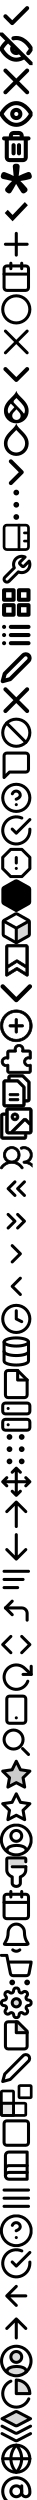
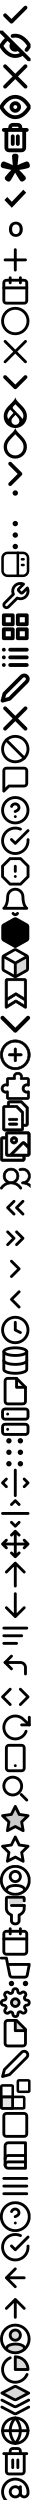
<svg xmlns="http://www.w3.org/2000/svg" xmlns:xlink="http://www.w3.org/1999/xlink">
  <symbol id="checkmark" viewBox="0 0 24 24">
    <path d="M20 6 9 17l-5-5" fill="none" stroke="currentColor" stroke-width="3" stroke-linecap="round" stroke-linejoin="round" />
  </symbol>
  <use xlink:href="#checkmark" width="24" height="24" />
  <view id="checkmark-view" viewBox="0 0 24 24" />
  <symbol id="hide" viewBox="0 0 24 24">
    <path d="M17.94 17.94A10.07 10.07 0 0 1 12 20c-7 0-11-8-11-8a18.45 18.45 0 0 1 5.06-5.94M9.9 4.24A9.12 9.12 0 0 1 12 4c7 0 11 8 11 8a18.5 18.5 0 0 1-2.16 3.19m-6.72-1.07a3 3 0 1 1-4.24-4.24M1 1l22 22" fill="none" stroke="currentColor" stroke-width="3" stroke-linecap="round" stroke-linejoin="round" />
  </symbol>
  <use xlink:href="#hide" y="24" width="24" height="24" />
  <view id="hide-view" viewBox="0 24 24 24" />
  <symbol id="remove" viewBox="0 0 24 24">
    <path d="M20 4 4 20M4 4l16 16" fill="none" stroke="currentColor" stroke-width="3" stroke-linecap="round" stroke-linejoin="round" />
  </symbol>
  <use xlink:href="#remove" y="48" width="24" height="24" />
  <view id="remove-view" viewBox="0 48 24 24" />
  <symbol id="show" viewBox="0 0 24 24">
    <g fill="none" stroke="currentColor" stroke-width="3" stroke-linecap="round" stroke-linejoin="round">
      <path d="M1 12s4-8 11-8 11 8 11 8-4 8-11 8-11-8-11-8z" />
      <circle cx="12" cy="12" r="3" />
    </g>
  </symbol>
  <use xlink:href="#show" y="72" width="24" height="24" />
  <view id="show-view" viewBox="0 72 24 24" />
  <symbol id="trash" viewBox="0 0 24 24">
    <path d="M3 6h18m-2 0v14a2 2 0 0 1-2 2H7a2 2 0 0 1-2-2V6m3 0V4a2 2 0 0 1 2-2h4a2 2 0 0 1 2 2v2m-6 5v6m4-6v6" fill="none" stroke="currentColor" stroke-width="3" stroke-linecap="round" stroke-linejoin="round" />
  </symbol>
  <use xlink:href="#trash" y="96" width="24" height="24" />
  <view id="trash-view" viewBox="0 96 24 24" />
  <symbol id="asterisk" viewBox="0 0 24 24">
    <path fill="currentColor" d="M2.04 11.869a1.973 1.973 0 0 1-1.39-2.53l.388-1.2a1.976 1.976 0 0 1 2.564-1.254c2.867 1.067 5.02 2.008 6.454 2.826-.31-2.963-.521-5.3-.633-7.013C9.35 1.584 10.245.671 11.36.671h1.172c1.129 0 2.036.933 1.96 2.06-.135 1.991-.378 4.307-.734 6.944 1.993-1.004 4.214-1.947 6.668-2.83 1.044-.376 2.182.202 2.524 1.258l.437 1.35c.338 1.045-.23 2.173-1.287 2.477a43.855 43.855 0 0 1-7.143 1.447c1.215 1.057 2.841 2.795 4.88 5.213a1.978 1.978 0 0 1-.38 2.888l-1.005.713c-.89.63-2.124.432-2.736-.472-1.14-1.684-2.421-3.75-3.843-6.2-1.316 2.507-2.515 4.58-3.596 6.212-.6.906-1.828 1.09-2.71.454l-.98-.707a1.986 1.986 0 0 1-.376-2.877c2.115-2.555 3.676-4.296 4.683-5.224-2.375-.459-4.66-.963-6.854-1.508Z" />
  </symbol>
  <use xlink:href="#asterisk" y="120" width="24" height="24" />
  <view id="asterisk-view" viewBox="0 120 24 24" />
  <symbol id="checked" viewBox="0 0 24 24">
    <path fill="currentColor" d="m5.692 10.644 3.58 3.758 9.036-9.489 2.226 2.34L9.272 19.088l-5.806-6.103 2.226-2.34Z" />
  </symbol>
  <use xlink:href="#checked" y="144" width="24" height="24" />
  <view id="checked-view" viewBox="0 144 24 24" />
+   <symbol id="toggle-unchecked" viewBox="0 0 24 24">
+     <path d="M17.898 11.977c0 1.27-.24 2.349-.722 3.239-.477.89-1.129 1.57-1.954 2.04-.822.466-1.747.698-2.773.698-1.034 0-1.962-.234-2.784-.704-.822-.47-1.472-1.15-1.95-2.04C7.24 14.32 7 13.242 7 11.977c0-1.269.239-2.348.716-3.238.477-.89 1.127-1.569 1.949-2.034.822-.47 1.75-.705 2.784-.705 1.026 0 1.95.235 2.773.705.825.465 1.477 1.143 1.954 2.034.481.89.722 1.97.722 3.238Zm-2.495 0c0-.822-.123-1.515-.369-2.08-.242-.564-.585-.992-1.028-1.283-.444-.292-.962-.438-1.557-.438s-1.114.146-1.557.438c-.443.291-.788.72-1.034 1.284-.242.564-.364 1.257-.364 2.08 0 .821.122 1.514.364 2.079.246.564.59.992 1.034 1.284.443.292.962.437 1.557.437s1.114-.145 1.557-.437c.443-.292.786-.72 1.028-1.284.246-.565.37-1.258.37-2.08Z" fill="currentColor" />
+   </symbol>
+   <use xlink:href="#toggle-unchecked" y="168" width="24" height="24" />
+   <view id="toggle-unchecked-view" viewBox="0 168 24 24" />
  <symbol id="add" viewBox="0 0 24 24">
    <path d="M12 4v16m-8-8h16" fill="none" stroke="currentColor" stroke-width="2.25" stroke-linecap="round" stroke-linejoin="round" />
  </symbol>
-   <use xlink:href="#add" y="168" width="24" height="24" />
-   <view id="add-view" viewBox="0 168 24 24" />
+   <use xlink:href="#add" y="192" width="24" height="24" />
+   <view id="add-view" viewBox="0 192 24 24" />
  <symbol id="calendar" viewBox="0 0 24 24">
    <g fill="none" stroke="currentColor" stroke-width="2.25" stroke-linecap="round" stroke-linejoin="round">
      <rect x="3" y="4" width="18" height="18" rx="2" ry="2" />
      <path d="M16 2v4M8 2v4m-5 4h18" />
    </g>
  </symbol>
-   <use xlink:href="#calendar" y="192" width="24" height="24" />
-   <view id="calendar-view" viewBox="0 192 24 24" />
+   <use xlink:href="#calendar" y="216" width="24" height="24" />
+   <view id="calendar-view" viewBox="0 216 24 24" />
  <symbol id="circle" viewBox="0 0 24 24">
    <circle cx="12" cy="12" r="10" fill="none" stroke="currentColor" stroke-width="2.25" stroke-linecap="round" stroke-linejoin="round" />
  </symbol>
-   <use xlink:href="#circle" y="216" width="24" height="24" />
-   <view id="circle-view" viewBox="0 216 24 24" />
+   <use xlink:href="#circle" y="240" width="24" height="24" />
+   <view id="circle-view" viewBox="0 240 24 24" />
  <symbol id="close" viewBox="0 0 24 24">
    <path d="M20 4 4 20M4 4l16 16" fill="none" stroke="currentColor" stroke-width="2.25" stroke-linecap="round" stroke-linejoin="round" />
  </symbol>
-   <use xlink:href="#close" y="240" width="24" height="24" />
-   <view id="close-view" viewBox="0 240 24 24" />
+   <use xlink:href="#close" y="264" width="24" height="24" />
+   <view id="close-view" viewBox="0 264 24 24" />
  <symbol id="drop" viewBox="0 0 24 24">
    <path d="m4 8 8 8 8-8" fill="none" stroke="currentColor" stroke-width="3" stroke-linecap="round" stroke-linejoin="round" />
  </symbol>
-   <use xlink:href="#drop" y="264" width="24" height="24" />
-   <view id="drop-view" viewBox="0 264 24 24" />
+   <use xlink:href="#drop" y="288" width="24" height="24" />
+   <view id="drop-view" viewBox="0 288 24 24" />
  <symbol id="drupal" viewBox="0 0 24 24">
    <path d="M15.792 5.064C14.088 3.408 12.504 1.824 12.024 0c-.48 1.824-2.064 3.408-3.768 5.064-2.496 2.496-5.352 5.352-5.352 9.648-.144 5.016 3.888 9.192 8.904 9.288 5.016.096 9.216-3.888 9.288-8.904v-.384c.048-4.296-2.808-7.152-5.304-9.648ZM7.56 15.528a5.498 5.498 0 0 0-.696 1.128c-.048.048-.096.12-.168.12h-.048c-.216 0-.432-.384-.432-.384-.048-.096-.12-.216-.168-.312L6 15.984c-.552-1.2-.096-2.904-.096-2.904.216-.816.6-1.632 1.08-2.328.312-.432.648-.864.984-1.296l.432.432 2.04 2.064c.096.096.096.216 0 .312L8.328 14.64l-.768.888Zm4.56 5.952c-1.728 0-3.168-1.416-3.12-3.168 0-.768.312-1.512.768-2.064.648-.768 1.464-1.56 2.376-2.592 1.032 1.128 1.728 1.848 2.376 2.736.048.048.096.12.12.216.336.528.552 1.128.552 1.776.072 1.728-1.344 3.096-3.072 3.096Zm5.904-5.016a.497.497 0 0 1-.312.264h-.048a.913.913 0 0 1-.312-.216c-.552-.816-1.176-1.608-1.848-2.28l-.816-.864-2.76-2.856a35.757 35.757 0 0 1-1.632-1.68c0-.048-.048-.048-.048-.048a1.218 1.218 0 0 1-.216-.432v-.096c-.096-.48.096-.96.432-1.296.528-.528 1.08-1.08 1.608-1.632.552.6 1.176 1.2 1.776 1.824 1.2 1.128 2.28 2.376 3.288 3.72.816 1.176 1.248 2.496 1.248 3.936-.096.504-.168 1.104-.36 1.656Z" />
  </symbol>
-   <use xlink:href="#drupal" y="288" width="24" height="24" />
-   <view id="drupal-view" viewBox="0 288 24 24" />
+   <use xlink:href="#drupal" y="312" width="24" height="24" />
+   <view id="drupal-view" viewBox="0 312 24 24" />
  <symbol id="gin" viewBox="0 0 24 24">
    <path d="M12 4.92c.6.696 1.272 1.344 1.92 1.992 2.4 2.4 4.56 4.56 4.56 7.776v.408c-.096 3.528-3 6.384-6.528 6.384h-.12c-1.728-.048-3.384-.744-4.56-1.992-1.176-1.296-1.824-2.952-1.776-4.728v-.048c0-3.216 2.256-5.4 4.56-7.776A49.835 49.835 0 0 0 12 4.92ZM12 0c-.48 1.824-2.088 3.432-3.792 5.04-2.472 2.52-5.328 5.4-5.328 9.648-.12 5.04 3.912 9.216 8.904 9.312H12c4.92 0 9-3.96 9.12-8.904v-.384c0-4.296-2.88-7.128-5.352-9.648C14.088 3.432 12.48 1.824 12 0Z" />
  </symbol>
-   <use xlink:href="#gin" y="312" width="24" height="24" />
-   <view id="gin-view" viewBox="0 312 24 24" />
+   <use xlink:href="#gin" y="336" width="24" height="24" />
+   <view id="gin-view" viewBox="0 336 24 24" />
  <symbol id="handle" viewBox="0 0 24 24">
    <path d="m8 20 8-8-8-8" fill="none" stroke="currentColor" stroke-width="3" stroke-linecap="round" stroke-linejoin="round" />
  </symbol>
-   <use xlink:href="#handle" y="336" width="24" height="24" />
-   <view id="handle-view" viewBox="0 336 24 24" />
+   <use xlink:href="#handle" y="360" width="24" height="24" />
+   <view id="handle-view" viewBox="0 360 24 24" />
+   <symbol id="loader" viewBox="0 0 24 24">
+     <path d="M12 4a1 1 0 1 0 0-2 1 1 0 0 0 0 2Z" fill="none" stroke="currentColor" stroke-width="2.25" stroke-linecap="round" stroke-linejoin="round" />
+   </symbol>
+   <use xlink:href="#loader" y="384" width="24" height="24" />
+   <view id="loader-view" viewBox="0 384 24 24" />
  <symbol id="more" viewBox="0 0 24 24">
    <path d="M12 13a1 1 0 1 0 0-2 1 1 0 0 0 0 2Zm0-9a1 1 0 1 0 0-2 1 1 0 0 0 0 2Zm0 18a1 1 0 1 0 0-2 1 1 0 0 0 0 2Z" fill="none" stroke="currentColor" stroke-width="2.25" stroke-linecap="round" stroke-linejoin="round" />
  </symbol>
-   <use xlink:href="#more" y="360" width="24" height="24" />
-   <view id="more-view" viewBox="0 360 24 24" />
+   <use xlink:href="#more" y="408" width="24" height="24" />
+   <view id="more-view" viewBox="0 408 24 24" />
  <symbol id="sidebar" viewBox="0 0 24 24">
    <g fill="none" stroke="currentColor" stroke-width="2" stroke-linecap="round" stroke-linejoin="round">
-       <rect x="3" y="3" width="18" height="18" rx="2" ry="2" />
-       <path d="M14 3v18m4-12.25h2m-2 6h2" />
-     </g>
-   </symbol>
-   <use xlink:href="#sidebar" y="384" width="24" height="24" />
-   <view id="sidebar-view" viewBox="0 384 24 24" />
+       <rect x="2" y="2" width="20" height="18" rx="4" ry="4" />
+       <path d="M14 2v18m3.25-13h1.25m-1.25 4.5h1.25" />
+     </g>
+   </symbol>
+   <use xlink:href="#sidebar" y="432" width="24" height="24" />
+   <view id="sidebar-view" viewBox="0 432 24 24" />
  <symbol id="tool" viewBox="0 0 24 24">
    <path d="M14.7 6.3a1 1 0 0 0 0 1.4l1.6 1.6a1 1 0 0 0 1.4 0l3.77-3.77a6 6 0 0 1-7.94 7.94l-6.91 6.91a2.12 2.12 0 0 1-3-3l6.91-6.91a6 6 0 0 1 7.94-7.94l-3.76 3.76z" fill="none" stroke="currentColor" stroke-width="2.25" stroke-linecap="round" stroke-linejoin="round" />
  </symbol>
-   <use xlink:href="#tool" y="408" width="24" height="24" />
-   <view id="tool-view" viewBox="0 408 24 24" />
+   <use xlink:href="#tool" y="456" width="24" height="24" />
+   <view id="tool-view" viewBox="0 456 24 24" />
  <symbol id="grid" viewBox="0 0 24 24">
    <path d="M3 3h7v7H3zm11 0h7v7h-7zm0 11h7v7h-7zM3 14h7v7H3z" fill="none" stroke="currentColor" stroke-width="3" stroke-linecap="round" stroke-linejoin="round" />
  </symbol>
-   <use xlink:href="#grid" y="432" width="24" height="24" />
-   <view id="grid-view" viewBox="0 432 24 24" />
+   <use xlink:href="#grid" y="480" width="24" height="24" />
+   <view id="grid-view" viewBox="0 480 24 24" />
  <symbol id="list" viewBox="0 0 24 24">
    <path d="M8 6h13M8 12h13M8 18h13M3 6h.01M3 12h.01M3 18h.01" fill="none" stroke="currentColor" stroke-width="3" stroke-linecap="round" stroke-linejoin="round" />
  </symbol>
-   <use xlink:href="#list" y="456" width="24" height="24" />
-   <view id="list-view" viewBox="0 456 24 24" />
+   <use xlink:href="#list" y="504" width="24" height="24" />
+   <view id="list-view" viewBox="0 504 24 24" />
  <symbol id="media-edit" viewBox="0 0 24 24">
    <path d="M17 3a2.828 2.828 0 1 1 4 4L7.5 20.5 2 22l1.5-5.5L17 3z" fill="none" stroke="currentColor" stroke-width="3" stroke-linecap="round" stroke-linejoin="round" />
  </symbol>
-   <use xlink:href="#media-edit" y="480" width="24" height="24" />
-   <view id="media-edit-view" viewBox="0 480 24 24" />
+   <use xlink:href="#media-edit" y="528" width="24" height="24" />
+   <view id="media-edit-view" viewBox="0 528 24 24" />
  <symbol id="media-remove" viewBox="0 0 24 24">
    <path d="M20 4 4 20M4 4l16 16" fill="none" stroke="currentColor" stroke-width="3" stroke-linecap="round" stroke-linejoin="round" />
  </symbol>
-   <use xlink:href="#media-remove" y="504" width="24" height="24" />
-   <view id="media-remove-view" viewBox="0 504 24 24" />
+   <use xlink:href="#media-remove" y="552" width="24" height="24" />
+   <view id="media-remove-view" viewBox="0 552 24 24" />
  <symbol id="error" viewBox="0 0 24 24">
    <g fill="none" stroke="currentColor" stroke-width="2.25" stroke-linecap="round" stroke-linejoin="round">
      <circle cx="12" cy="12" r="10" />
      <path d="m4.93 4.93 14.14 14.14" />
    </g>
  </symbol>
-   <use xlink:href="#error" y="528" width="24" height="24" />
-   <view id="error-view" viewBox="0 528 24 24" />
+   <use xlink:href="#error" y="576" width="24" height="24" />
+   <view id="error-view" viewBox="0 576 24 24" />
  <symbol id="info" viewBox="0 0 24 24">
    <path d="M21 15a2 2 0 0 1-2 2H7l-4 4V5a2 2 0 0 1 2-2h14a2 2 0 0 1 2 2z" fill="none" stroke="currentColor" stroke-width="2.25" stroke-linecap="round" stroke-linejoin="round" />
  </symbol>
-   <use xlink:href="#info" y="552" width="24" height="24" />
-   <view id="info-view" viewBox="0 552 24 24" />
+   <use xlink:href="#info" y="600" width="24" height="24" />
+   <view id="info-view" viewBox="0 600 24 24" />
  <symbol id="question" viewBox="0 0 24 24">
    <g fill="none" stroke="currentColor" stroke-width="2.25" stroke-linecap="round" stroke-linejoin="round">
      <circle cx="12" cy="12" r="10" />
      <path d="M9.09 9a3 3 0 0 1 5.83 1c0 2-3 3-3 3m.08 4h.01" />
    </g>
  </symbol>
-   <use xlink:href="#question" y="576" width="24" height="24" />
-   <view id="question-view" viewBox="0 576 24 24" />
+   <use xlink:href="#question" y="624" width="24" height="24" />
+   <view id="question-view" viewBox="0 624 24 24" />
  <symbol id="status" viewBox="0 0 24 24">
    <g fill="none" stroke="currentColor" stroke-width="2.25" stroke-linecap="round" stroke-linejoin="round">
      <path d="M22 11.08V12a10 10 0 1 1-5.93-9.14" />
      <path d="M22 4 12 14.01l-3-3" />
    </g>
  </symbol>
-   <use xlink:href="#status" y="600" width="24" height="24" />
-   <view id="status-view" viewBox="0 600 24 24" />
+   <use xlink:href="#status" y="648" width="24" height="24" />
+   <view id="status-view" viewBox="0 648 24 24" />
  <symbol id="warning" viewBox="0 0 24 24">
    <path d="M7.86 2h8.28L22 7.86v8.28L16.14 22H7.86L2 16.14V7.86L7.86 2zM12 8v4m0 4h.01" fill="none" stroke="currentColor" stroke-width="2.25" stroke-linecap="round" stroke-linejoin="round" />
  </symbol>
-   <use xlink:href="#warning" y="624" width="24" height="24" />
-   <view id="warning-view" viewBox="0 624 24 24" />
+   <use xlink:href="#warning" y="672" width="24" height="24" />
+   <view id="warning-view" viewBox="0 672 24 24" />
+   <symbol id="announcement" viewBox="0 0 24 24">
+     <path d="M18 8A6 6 0 0 0 6 8c0 7-3 9-3 9h18s-3-2-3-9m-4.27 13a2 2 0 0 1-3.46 0" fill="none" stroke="currentColor" stroke-width="2.25" stroke-linecap="round" stroke-linejoin="round" />
+   </symbol>
+   <use xlink:href="#announcement" y="696" width="24" height="24" />
+   <view id="announcement-view" viewBox="0 696 24 24" />
  <symbol id="block" viewBox="0 0 24 24">
    <g stroke="currentColor" stroke-width="2.25" stroke-linecap="round" stroke-linejoin="round">
      <path d="M12.667 1.3h0l.005.003 8.55 4.798.003.001c.2.114.364.277.477.469.114.193.173.41.173.63V16.8c0 .22-.06.436-.173.63a1.298 1.298 0 0 1-.477.468h-.002l-8.551 4.8-.005.002a1.353 1.353 0 0 1-1.334 0l-.005-.003-8.55-4.798-.003-.001a1.298 1.298 0 0 1-.477-.469 1.243 1.243 0 0 1-.173-.629V7.2c0-.22.06-.437.173-.63a1.298 1.298 0 0 1 .48-.469l8.55-4.798h0l.005-.003a1.354 1.354 0 0 1 1.334 0Z" />
      <path d="m3 7 9 5 9-5m-9 16V12" />
    </g>
  </symbol>
-   <use xlink:href="#block" y="648" width="24" height="24" />
-   <view id="block-view" viewBox="0 648 24 24" />
+   <use xlink:href="#block" y="720" width="24" height="24" />
+   <view id="block-view" viewBox="0 720 24 24" />
  <symbol id="blocks" viewBox="0 0 24 24">
    <g fill="none" stroke="currentColor" stroke-width="2.25" stroke-linecap="round" stroke-linejoin="round">
      <path d="M12.643 1.544h0l.004.002 8.373 4.699h.002c.193.11.35.266.459.45.109.186.165.394.166.605v9.4c0 .21-.057.42-.166.604a1.248 1.248 0 0 1-.46.452l-8.374 4.698-.004.002a1.301 1.301 0 0 1-1.284 0l-.004-.002-8.373-4.698-.002-.002a1.248 1.248 0 0 1-.46-.45 1.193 1.193 0 0 1-.165-.604V7.3c0-.211.057-.42.166-.604.109-.185.266-.34.459-.45l.002-.001 8.373-4.699h0l.004-.002a1.303 1.303 0 0 1 1.284 0Z" />
      <path d="M3.188 7.104 12.001 12l8.812-4.896M12 22.77V12" />
    </g>
    <path d="m12 12 9.5-5v10.5L12 23V12Z" fill="currentColor" fill-opacity=".15" />
  </symbol>
-   <use xlink:href="#blocks" y="672" width="24" height="24" />
-   <view id="blocks-view" viewBox="0 672 24 24" />
+   <use xlink:href="#blocks" y="744" width="24" height="24" />
+   <view id="blocks-view" viewBox="0 744 24 24" />
  <symbol id="bookmarks" viewBox="0 0 24 24">
    <path d="M19.04 0H5.88A1.88 1.88 0 0 0 4 1.88v20.68a.94.94 0 0 0 1.438.797l7.022-4.389 7.023 4.389a.939.939 0 0 0 1.437-.797V1.88A1.88 1.88 0 0 0 19.04 0Zm0 1.88v13.345l-6.083-3.801a.94.94 0 0 0-.996 0l-6.081 3.8V1.88h13.16Zm-6.083 15.184a.94.94 0 0 0-.996 0l-6.081 3.8v-3.423l6.58-4.113 6.58 4.113v3.424l-6.083-3.801Z" fill="currentColor" stroke="currentColor" stroke-width=".5" stroke-linecap="round" stroke-linejoin="round" />
  </symbol>
-   <use xlink:href="#bookmarks" y="696" width="24" height="24" />
-   <view id="bookmarks-view" viewBox="0 696 24 24" />
+   <use xlink:href="#bookmarks" y="768" width="24" height="24" />
+   <view id="bookmarks-view" viewBox="0 768 24 24" />
  <symbol id="chevron-down" viewBox="0 0 24 24">
    <path d="m2 7 10 10L22 7" fill="none" stroke="currentColor" stroke-width="3.25" stroke-linecap="round" stroke-linejoin="round" />
  </symbol>
-   <use xlink:href="#chevron-down" y="720" width="24" height="24" />
-   <view id="chevron-down-view" viewBox="0 720 24 24" />
+   <use xlink:href="#chevron-down" y="792" width="24" height="24" />
+   <view id="chevron-down-view" viewBox="0 792 24 24" />
  <symbol id="create" viewBox="0 0 24 24">
    <path d="M12 .25A11.75 11.75 0 1 0 23.75 12 11.762 11.762 0 0 0 12 .25Zm0 21.692A9.943 9.943 0 1 1 21.942 12 9.954 9.954 0 0 1 12 21.942ZM17.423 12a.903.903 0 0 1-.904.904h-3.615v3.615a.904.904 0 1 1-1.808 0v-3.615H7.481a.904.904 0 1 1 0-1.808h3.615V7.481a.904.904 0 1 1 1.808 0v3.615h3.615a.903.903 0 0 1 .904.904Z" fill="currentColor" stroke="currentColor" stroke-width=".5" stroke-linecap="round" stroke-linejoin="round" />
  </symbol>
-   <use xlink:href="#create" y="744" width="24" height="24" />
-   <view id="create-view" viewBox="0 744 24 24" />
+   <use xlink:href="#create" y="816" width="24" height="24" />
+   <view id="create-view" viewBox="0 816 24 24" />
  <symbol id="extend-new" viewBox="0 0 24 24">
    <path d="M22.715 16.35a.825.825 0 0 0-.793-.048 2.063 2.063 0 1 1 0-3.729.825.825 0 0 0 1.178-.746V7.425a1.65 1.65 0 0 0-1.65-1.65h-3.736a3.725 3.725 0 0 0-1.148-3.119 3.713 3.713 0 0 0-6.23 3.119H6.6a1.65 1.65 0 0 0-1.65 1.65v3.322a3.726 3.726 0 0 0-3.91 2.437 3.72 3.72 0 0 0 3.91 4.947v3.319A1.65 1.65 0 0 0 6.6 23.1h14.85a1.65 1.65 0 0 0 1.65-1.65v-4.402a.824.824 0 0 0-.385-.699Zm-1.265 5.1H6.6v-4.402a.825.825 0 0 0-1.18-.746 2.061 2.061 0 1 1 0-3.729.825.825 0 0 0 1.18-.746V7.425h4.815a.825.825 0 0 0 .746-1.18 2.063 2.063 0 1 1 3.729 0 .825.825 0 0 0 .745 1.18h4.815v3.324a3.713 3.713 0 1 0 0 7.379v3.322Z" fill="currentColor" stroke="currentColor" stroke-width=".55" stroke-linecap="round" stroke-linejoin="round" />
  </symbol>
-   <use xlink:href="#extend-new" y="768" width="24" height="24" />
-   <view id="extend-new-view" viewBox="0 768 24 24" />
+   <use xlink:href="#extend-new" y="840" width="24" height="24" />
+   <view id="extend-new-view" viewBox="0 840 24 24" />
  <symbol id="files" viewBox="0 0 24 24">
    <path d="M22.005 4.841 17.397.233a.92.92 0 0 0-.651-.27H7.53a1.843 1.843 0 0 0-1.844 1.844V3.65H3.843A1.843 1.843 0 0 0 2 5.493v16.589a1.844 1.844 0 0 0 1.843 1.843h12.902a1.843 1.843 0 0 0 1.844-1.843v-1.843h1.843a1.843 1.843 0 0 0 1.843-1.844V5.493a.922.922 0 0 0-.27-.652Zm-5.26 17.24H3.844V5.494h8.835l4.067 4.068v12.521Zm3.687-3.686h-1.843V9.18a.92.92 0 0 0-.27-.652L13.711 3.92a.922.922 0 0 0-.652-.27H7.53V1.807h8.835l4.068 4.067v12.521ZM13.98 14.71a.921.921 0 0 1-.922.922H7.53a.921.921 0 1 1 0-1.844h5.53a.921.921 0 0 1 .922.922Zm0 3.686a.921.921 0 0 1-.922.922H7.53a.921.921 0 1 1 0-1.843h5.53a.921.921 0 0 1 .922.921Z" fill="currentColor" stroke="currentColor" stroke-width=".5" stroke-linecap="round" stroke-linejoin="round" />
  </symbol>
-   <use xlink:href="#files" y="792" width="24" height="24" />
-   <view id="files-view" viewBox="0 792 24 24" />
+   <use xlink:href="#files" y="864" width="24" height="24" />
+   <view id="files-view" viewBox="0 864 24 24" />
  <symbol id="media" viewBox="0 0 24 24">
    <path d="M21.792.25H6.125a1.958 1.958 0 0 0-1.958 1.958v1.959H2.208A1.958 1.958 0 0 0 .25 6.125v15.667a1.959 1.959 0 0 0 1.958 1.958h15.667a1.959 1.959 0 0 0 1.958-1.958v-1.959h1.959a1.958 1.958 0 0 0 1.958-1.958V2.208A1.959 1.959 0 0 0 21.792.25ZM6.125 2.208h15.667V10.7l-2.044-2.044a1.959 1.959 0 0 0-2.769 0l-9.218 9.219H6.125V2.208Zm11.75 19.584H2.208V6.125h1.959v11.75a1.959 1.959 0 0 0 1.958 1.958h11.75v1.959Zm3.917-3.917h-11.26l7.833-7.833 3.427 3.427v4.406ZM11.02 10.042a2.938 2.938 0 1 0 0-5.876 2.938 2.938 0 0 0 0 5.876Zm0-3.917a.98.98 0 1 1 0 1.96.98.98 0 0 1 0-1.96Z" fill="currentColor" stroke="currentColor" stroke-width=".5" stroke-linecap="round" stroke-linejoin="round" />
  </symbol>
-   <use xlink:href="#media" y="816" width="24" height="24" />
-   <view id="media-view" viewBox="0 816 24 24" />
+   <use xlink:href="#media" y="888" width="24" height="24" />
+   <view id="media-view" viewBox="0 888 24 24" />
  <symbol id="people-new" viewBox="0 0 24 24">
    <path d="M12.091 16.286a6.188 6.188 0 1 0-6.857 0 9.881 9.881 0 0 0-4.871 3.888.825.825 0 1 0 1.382.902 8.25 8.25 0 0 1 13.833 0 .825.825 0 0 0 1.382-.902 9.881 9.881 0 0 0-4.87-3.888Zm-7.966-5.148a4.538 4.538 0 1 1 9.075 0 4.538 4.538 0 0 1-9.075 0Zm21.67 10.178a.825.825 0 0 1-1.14-.24 8.232 8.232 0 0 0-6.917-3.751.825.825 0 0 1 0-1.65 4.538 4.538 0 1 0-1.686-8.753.825.825 0 1 1-.612-1.53 6.188 6.188 0 0 1 5.726 10.894 9.881 9.881 0 0 1 4.87 3.888.825.825 0 0 1-.24 1.142Z" fill="currentColor" stroke="currentColor" stroke-width=".55" stroke-linecap="round" stroke-linejoin="round" />
  </symbol>
-   <use xlink:href="#people-new" y="840" width="24" height="24" />
-   <view id="people-new-view" viewBox="0 840 24 24" />
+   <use xlink:href="#people-new" y="912" width="24" height="24" />
+   <view id="people-new-view" viewBox="0 912 24 24" />
  <symbol id="first" viewBox="0 0 24 24">
    <path d="m11 17-5-5 5-5m7 10-5-5 5-5" fill="none" stroke="currentColor" stroke-width="2.25" stroke-linecap="round" stroke-linejoin="round" />
  </symbol>
-   <use xlink:href="#first" y="864" width="24" height="24" />
-   <view id="first-view" viewBox="0 864 24 24" />
+   <use xlink:href="#first" y="936" width="24" height="24" />
+   <view id="first-view" viewBox="0 936 24 24" />
  <symbol id="last" viewBox="0 0 24 24">
    <path d="m13 17 5-5-5-5M6 17l5-5-5-5" fill="none" stroke="currentColor" stroke-width="2.25" stroke-linecap="round" stroke-linejoin="round" />
  </symbol>
-   <use xlink:href="#last" y="888" width="24" height="24" />
-   <view id="last-view" viewBox="0 888 24 24" />
+   <use xlink:href="#last" y="960" width="24" height="24" />
+   <view id="last-view" viewBox="0 960 24 24" />
  <symbol id="next" viewBox="0 0 24 24">
    <path d="m9 18 6-6-6-6" fill="none" stroke="currentColor" stroke-width="2.25" stroke-linecap="round" stroke-linejoin="round" />
  </symbol>
-   <use xlink:href="#next" y="912" width="24" height="24" />
-   <view id="next-view" viewBox="0 912 24 24" />
+   <use xlink:href="#next" y="984" width="24" height="24" />
+   <view id="next-view" viewBox="0 984 24 24" />
  <symbol id="prev" viewBox="0 0 24 24">
    <path d="m15 18-6-6 6-6" fill="none" stroke="currentColor" stroke-width="2.25" stroke-linecap="round" stroke-linejoin="round" />
  </symbol>
-   <use xlink:href="#prev" y="936" width="24" height="24" />
-   <view id="prev-view" viewBox="0 936 24 24" />
+   <use xlink:href="#prev" y="1008" width="24" height="24" />
+   <view id="prev-view" viewBox="0 1008 24 24" />
  <symbol id="clock" viewBox="0 0 24 24">
    <g fill="none" stroke="currentColor" stroke-width="2.25" stroke-linecap="round" stroke-linejoin="round">
      <circle cx="12" cy="12" r="10" />
      <path d="M12 6v6l4 2" />
    </g>
  </symbol>
-   <use xlink:href="#clock" y="960" width="24" height="24" />
-   <view id="clock-view" viewBox="0 960 24 24" />
+   <use xlink:href="#clock" y="1032" width="24" height="24" />
+   <view id="clock-view" viewBox="0 1032 24 24" />
  <symbol id="database" viewBox="0 0 24 24">
    <g fill="none" stroke="currentColor" stroke-width="2.25" stroke-linecap="round" stroke-linejoin="round">
      <ellipse cx="12" cy="5" rx="9" ry="3" />
      <path d="M21 12c0 1.66-4 3-9 3s-9-1.34-9-3" />
      <path d="M3 5v14c0 1.66 4 3 9 3s9-1.34 9-3V5" />
    </g>
  </symbol>
-   <use xlink:href="#database" y="984" width="24" height="24" />
-   <view id="database-view" viewBox="0 984 24 24" />
+   <use xlink:href="#database" y="1056" width="24" height="24" />
+   <view id="database-view" viewBox="0 1056 24 24" />
  <symbol id="php" viewBox="0 0 24 24">
    <g fill="none" stroke="currentColor" stroke-width="2.25" stroke-linecap="round" stroke-linejoin="round">
      <path d="M13 2H6a2 2 0 0 0-2 2v16a2 2 0 0 0 2 2h12a2 2 0 0 0 2-2V9z" />
      <path d="M13 2v7h7" />
    </g>
  </symbol>
-   <use xlink:href="#php" y="1008" width="24" height="24" />
-   <view id="php-view" viewBox="0 1008 24 24" />
+   <use xlink:href="#php" y="1080" width="24" height="24" />
+   <view id="php-view" viewBox="0 1080 24 24" />
  <symbol id="server" viewBox="0 0 24 24">
    <g fill="none" stroke="currentColor" stroke-width="2.25" stroke-linecap="round" stroke-linejoin="round">
      <rect x="2" y="2" width="20" height="8" rx="2" ry="2" />
      <rect x="2" y="14" width="20" height="8" rx="2" ry="2" />
      <path d="M6 6h.01M6 18h.01" />
    </g>
  </symbol>
-   <use xlink:href="#server" y="1032" width="24" height="24" />
-   <view id="server-view" viewBox="0 1032 24 24" />
+   <use xlink:href="#server" y="1104" width="24" height="24" />
+   <view id="server-view" viewBox="0 1104 24 24" />
  <symbol id="drag-dots" viewBox="0 0 24 24">
    <path d="M7 13a1 1 0 1 0 0-2 1 1 0 0 0 0 2Zm0-9a1 1 0 1 0 0-2 1 1 0 0 0 0 2Zm0 18a1 1 0 1 0 0-2 1 1 0 0 0 0 2Zm9-9a1 1 0 1 0 0-2 1 1 0 0 0 0 2Zm0-9a1 1 0 1 0 0-2 1 1 0 0 0 0 2Zm0 18a1 1 0 1 0 0-2 1 1 0 0 0 0 2Z" fill="none" stroke="currentColor" stroke-width="2.25" stroke-linecap="round" stroke-linejoin="round" />
  </symbol>
-   <use xlink:href="#drag-dots" y="1056" width="24" height="24" />
-   <view id="drag-dots-view" viewBox="0 1056 24 24" />
+   <use xlink:href="#drag-dots" y="1128" width="24" height="24" />
+   <view id="drag-dots-view" viewBox="0 1128 24 24" />
+   <symbol id="drag-x" viewBox="0 0 24 24">
+     <path d="m5 9-3 3 3 3m14-6 3 3-3 3M12 2v20" fill="none" stroke="currentColor" stroke-width="2.25" stroke-linecap="round" stroke-linejoin="round" />
+   </symbol>
+   <use xlink:href="#drag-x" y="1152" width="24" height="24" />
+   <view id="drag-x-view" viewBox="0 1152 24 24" />
+   <symbol id="drag-y" viewBox="0 0 24 24">
+     <path d="m9 5 3-3 3 3m0 14-3 3-3-3m-7-7h20" fill="none" stroke="currentColor" stroke-width="2.25" stroke-linecap="round" stroke-linejoin="round" />
+   </symbol>
+   <use xlink:href="#drag-y" y="1176" width="24" height="24" />
+   <view id="drag-y-view" viewBox="0 1176 24 24" />
  <symbol id="drag" viewBox="0 0 24 24">
    <path d="m5 9-3 3 3 3M9 5l3-3 3 3m0 14-3 3-3-3M19 9l3 3-3 3M2 12h20M12 2v20" fill="none" stroke="currentColor" stroke-width="2.25" stroke-linecap="round" stroke-linejoin="round" />
  </symbol>
-   <use xlink:href="#drag" y="1080" width="24" height="24" />
-   <view id="drag-view" viewBox="0 1080 24 24" />
+   <use xlink:href="#drag" y="1200" width="24" height="24" />
+   <view id="drag-view" viewBox="0 1200 24 24" />
  <symbol id="sort-asc" viewBox="0 0 24 24">
    <path d="M12 21V3m-7 7 7-7 7 7" fill="none" stroke="currentColor" stroke-width="2.25" stroke-linecap="round" stroke-linejoin="round" />
  </symbol>
-   <use xlink:href="#sort-asc" y="1104" width="24" height="24" />
-   <view id="sort-asc-view" viewBox="0 1104 24 24" />
+   <use xlink:href="#sort-asc" y="1224" width="24" height="24" />
+   <view id="sort-asc-view" viewBox="0 1224 24 24" />
  <symbol id="sort-desc" viewBox="0 0 24 24">
    <path d="M12 3v18m7-7-7 7-7-7" fill="none" stroke="currentColor" stroke-width="2.25" stroke-linecap="round" stroke-linejoin="round" />
  </symbol>
-   <use xlink:href="#sort-desc" y="1128" width="24" height="24" />
-   <view id="sort-desc-view" viewBox="0 1128 24 24" />
+   <use xlink:href="#sort-desc" y="1248" width="24" height="24" />
+   <view id="sort-desc-view" viewBox="0 1248 24 24" />
  <symbol id="sort" viewBox="0 0 24 24">
    <path d="M3 12h14M3 6h18M3 18h10" fill="none" stroke="currentColor" stroke-width="2.25" stroke-linecap="round" stroke-linejoin="round" />
  </symbol>
-   <use xlink:href="#sort" y="1152" width="24" height="24" />
-   <view id="sort-view" viewBox="0 1152 24 24" />
+   <use xlink:href="#sort" y="1272" width="24" height="24" />
+   <view id="sort-view" viewBox="0 1272 24 24" />
  <symbol id="backtosite" viewBox="0 0 24 24">
    <g fill="none" stroke="currentColor" stroke-width="2.25" stroke-linecap="round" stroke-linejoin="round">
      <path d="M9 14 4 9l5-5" />
      <path d="M20 18v-5a4 4 0 0 0-4-4H4" />
    </g>
  </symbol>
-   <use xlink:href="#backtosite" y="1176" width="24" height="24" />
-   <view id="backtosite-view" viewBox="0 1176 24 24" />
+   <use xlink:href="#backtosite" y="1296" width="24" height="24" />
+   <view id="backtosite-view" viewBox="0 1296 24 24" />
  <symbol id="devel" viewBox="0 0 24 24">
    <path d="m16 18 6-6-6-6M8 6l-6 6 6 6" fill="none" stroke="currentColor" stroke-width="2.25" stroke-linecap="round" stroke-linejoin="round" />
  </symbol>
-   <use xlink:href="#devel" y="1200" width="24" height="24" />
-   <view id="devel-view" viewBox="0 1200 24 24" />
+   <use xlink:href="#devel" y="1320" width="24" height="24" />
+   <view id="devel-view" viewBox="0 1320 24 24" />
  <symbol id="rebuild-cache" viewBox="0 0 24 24">
    <g fill="none" stroke="currentColor" stroke-width="2.25" stroke-linecap="round" stroke-linejoin="round">
      <path d="M23 4v6h-6" />
      <path d="M20.49 15a9 9 0 1 1-2.12-9.36L23 10" />
    </g>
  </symbol>
-   <use xlink:href="#rebuild-cache" y="1224" width="24" height="24" />
-   <view id="rebuild-cache-view" viewBox="0 1224 24 24" />
+   <use xlink:href="#rebuild-cache" y="1344" width="24" height="24" />
+   <view id="rebuild-cache-view" viewBox="0 1344 24 24" />
  <symbol id="responsive-preview" viewBox="0 0 24 24">
    <g fill="none" stroke="currentColor" stroke-width="2.25" stroke-linecap="round" stroke-linejoin="round">
      <rect x="5" y="2" width="14" height="20" rx="2" ry="2" />
      <path d="M12 18h.01" />
    </g>
  </symbol>
-   <use xlink:href="#responsive-preview" y="1248" width="24" height="24" />
-   <view id="responsive-preview-view" viewBox="0 1248 24 24" />
+   <use xlink:href="#responsive-preview" y="1368" width="24" height="24" />
+   <view id="responsive-preview-view" viewBox="0 1368 24 24" />
  <symbol id="search" viewBox="0 0 24 24">
    <path d="M10 17a7 7 0 1 0 0-14 7 7 0 0 0 0 14Zm11 4-4.35-4.35" fill="none" stroke="currentColor" stroke-width="2.25" stroke-linecap="round" stroke-linejoin="round" />
  </symbol>
-   <use xlink:href="#search" y="1272" width="24" height="24" />
-   <view id="search-view" viewBox="0 1272 24 24" />
+   <use xlink:href="#search" y="1392" width="24" height="24" />
+   <view id="search-view" viewBox="0 1392 24 24" />
  <symbol id="shortcut-filled" viewBox="0 0 24 24">
    <path d="m12 2 3.09 6.26L22 9.27l-5 4.87 1.18 6.88L12 17.77l-6.18 3.25L7 14.14 2 9.27l6.91-1.01L12 2z" fill="currentColor" fill-opacity=".2" stroke="currentColor" stroke-width="2.25" stroke-linecap="round" stroke-linejoin="round" />
  </symbol>
-   <use xlink:href="#shortcut-filled" y="1296" width="24" height="24" />
-   <view id="shortcut-filled-view" viewBox="0 1296 24 24" />
+   <use xlink:href="#shortcut-filled" y="1416" width="24" height="24" />
+   <view id="shortcut-filled-view" viewBox="0 1416 24 24" />
  <symbol id="shortcut" viewBox="0 0 24 24">
    <path d="m12 2 3.09 6.26L22 9.27l-5 4.87 1.18 6.88L12 17.77l-6.18 3.25L7 14.14 2 9.27l6.91-1.01L12 2z" fill="none" stroke="currentColor" stroke-width="2.25" stroke-linecap="round" stroke-linejoin="round" />
  </symbol>
-   <use xlink:href="#shortcut" y="1320" width="24" height="24" />
-   <view id="shortcut-view" viewBox="0 1320 24 24" />
+   <use xlink:href="#shortcut" y="1440" width="24" height="24" />
+   <view id="shortcut-view" viewBox="0 1440 24 24" />
  <symbol id="user" viewBox="0 0 24 24">
    <g fill="none" stroke="currentColor" stroke-width="2.25" stroke-linecap="round" stroke-linejoin="round">
      <path d="M12 13a4 4 0 1 0 0-8 4 4 0 0 0 0 8Zm-6.75 7v-.667C5.25 17 9.314 16 12.25 16s7 1 7 3.333V20" />
      <path d="M23 12c0 6.075-4.925 11-11 11S1 18.075 1 12 5.925 1 12 1s11 4.925 11 11Z" />
    </g>
  </symbol>
-   <use xlink:href="#user" y="1344" width="24" height="24" />
-   <view id="user-view" viewBox="0 1344 24 24" />
+   <use xlink:href="#user" y="1464" width="24" height="24" />
+   <view id="user-view" viewBox="0 1464 24 24" />
  <symbol id="appearance" viewBox="0 0 24 24">
    <g fill="none" stroke="currentColor" stroke-width="2.25" stroke-linecap="round" stroke-linejoin="round">
      <path d="M9 7.75h10" />
      <path fill="currentColor" fill-opacity=".15" stroke="none" d="M7 2.25h11v4.5H7z" />
      <path d="M19 4.077v-2.02c0-.445-.448-.807-1-.807H6c-.552 0-1 .362-1 .808v8.077c.004 2.175 1.562 4.153 4 5.077v4.615c0 1.338 1.343 2.423 3 2.423s3-1.085 3-2.423v-4.615c2.438-.924 3.997-2.902 4-5.077V7.75" />
    </g>
  </symbol>
-   <use xlink:href="#appearance" y="1368" width="24" height="24" />
-   <view id="appearance-view" viewBox="0 1368 24 24" />
+   <use xlink:href="#appearance" y="1488" width="24" height="24" />
+   <view id="appearance-view" viewBox="0 1488 24 24" />
  <symbol id="bat" viewBox="0 0 24 24">
    <g fill="none" stroke="currentColor" stroke-width="2.25" stroke-linecap="round" stroke-linejoin="round">
      <rect x="3" y="4" width="18" height="18" rx="2" ry="2" />
      <path d="M16 2v4M8 2v4m-5 4h18" />
    </g>
  </symbol>
-   <use xlink:href="#bat" y="1392" width="24" height="24" />
-   <view id="bat-view" viewBox="0 1392 24 24" />
-   <symbol id="commerce-inbox" viewBox="0 0 24 24">
-     <path d="M9.4 21c.7.6 1.6 1 2.6 1s1.9-.4 2.6-1M18 8c0-1.6-.6-3.1-1.8-4.2C15.1 2.6 13.6 2 12 2s-3.1.6-4.2 1.8S6 6.4 6 8c0 3.1-.8 5.2-1.7 6.6-.7 1.2-1.1 1.8-1.1 1.9 0 .2.1.3.2.4.2.1.8.1 2 .1h13.2c1.2 0 1.8 0 1.9-.1.1-.1.2-.2.2-.4s-.4-.8-1.1-1.9C18.8 13.2 18 11.1 18 8z" fill="none" stroke="currentColor" stroke-width="2.25" stroke-linecap="round" stroke-linejoin="round" />
-   </symbol>
-   <use xlink:href="#commerce-inbox" y="1416" width="24" height="24" />
-   <view id="commerce-inbox-view" viewBox="0 1416 24 24" />
+   <use xlink:href="#bat" y="1512" width="24" height="24" />
+   <view id="bat-view" viewBox="0 1512 24 24" />
  <symbol id="commerce" viewBox="0 0 24 24">
    <g fill="none" stroke="currentColor" stroke-width="2.25" stroke-linecap="round" stroke-linejoin="round">
      <circle cx="9" cy="21" r="1" />
      <circle cx="20" cy="21" r="1" />
      <path d="M1 1h4l2.68 13.39a2 2 0 0 0 2 1.61h9.72a2 2 0 0 0 2-1.61L23 6H6" />
    </g>
  </symbol>
-   <use xlink:href="#commerce" y="1440" width="24" height="24" />
-   <view id="commerce-view" viewBox="0 1440 24 24" />
+   <use xlink:href="#commerce" y="1536" width="24" height="24" />
+   <view id="commerce-view" viewBox="0 1536 24 24" />
  <symbol id="config" viewBox="0 0 24 24">
    <g fill="none" stroke="currentColor" stroke-width="2.25" stroke-linecap="round" stroke-linejoin="round">
      <circle fill="currentColor" fill-opacity=".15" cx="12" cy="12" r="3" />
      <path d="M19.4 15a1.65 1.65 0 0 0 .33 1.82l.06.06a2 2 0 0 1 0 2.83 2 2 0 0 1-2.83 0l-.06-.06a1.65 1.65 0 0 0-1.82-.33 1.65 1.65 0 0 0-1 1.51V21a2 2 0 0 1-2 2 2 2 0 0 1-2-2v-.09A1.65 1.65 0 0 0 9 19.4a1.65 1.65 0 0 0-1.82.33l-.06.06a2 2 0 0 1-2.83 0 2 2 0 0 1 0-2.83l.06-.06a1.65 1.65 0 0 0 .33-1.82 1.65 1.65 0 0 0-1.51-1H3a2 2 0 0 1-2-2 2 2 0 0 1 2-2h.09A1.65 1.65 0 0 0 4.6 9a1.65 1.65 0 0 0-.33-1.82l-.06-.06a2 2 0 0 1 0-2.83 2 2 0 0 1 2.83 0l.06.06a1.65 1.65 0 0 0 1.82.33H9a1.65 1.65 0 0 0 1-1.51V3a2 2 0 0 1 2-2 2 2 0 0 1 2 2v.09a1.65 1.65 0 0 0 1 1.51 1.65 1.65 0 0 0 1.82-.33l.06-.06a2 2 0 0 1 2.83 0 2 2 0 0 1 0 2.83l-.06.06a1.65 1.65 0 0 0-.33 1.82V9a1.65 1.65 0 0 0 1.51 1H21a2 2 0 0 1 2 2 2 2 0 0 1-2 2h-.09a1.65 1.65 0 0 0-1.51 1z" />
    </g>
  </symbol>
-   <use xlink:href="#config" y="1464" width="24" height="24" />
-   <view id="config-view" viewBox="0 1464 24 24" />
+   <use xlink:href="#config" y="1560" width="24" height="24" />
+   <view id="config-view" viewBox="0 1560 24 24" />
  <symbol id="content" viewBox="0 0 24 24">
    <g fill="none" stroke="currentColor" stroke-width="2.25" stroke-linecap="round" stroke-linejoin="round">
      <path d="M13 2H6a2 2 0 0 0-2 2v16a2 2 0 0 0 2 2h12a2 2 0 0 0 2-2V9z" />
      <path fill="currentColor" fill-opacity=".15" d="M12 2v8h8" />
    </g>
  </symbol>
-   <use xlink:href="#content" y="1488" width="24" height="24" />
-   <view id="content-view" viewBox="0 1488 24 24" />
+   <use xlink:href="#content" y="1584" width="24" height="24" />
+   <view id="content-view" viewBox="0 1584 24 24" />
  <symbol id="edit" viewBox="0 0 24 24">
    <path d="M17 3a2.828 2.828 0 1 1 4 4L7.5 20.5 2 22l1.5-5.5L17 3z" fill="none" stroke="currentColor" stroke-width="2.25" stroke-linecap="round" stroke-linejoin="round" />
  </symbol>
-   <use xlink:href="#edit" y="1512" width="24" height="24" />
-   <view id="edit-view" viewBox="0 1512 24 24" />
+   <use xlink:href="#edit" y="1608" width="24" height="24" />
+   <view id="edit-view" viewBox="0 1608 24 24" />
  <symbol id="extend" viewBox="0 0 24 24">
    <path d="M14.75 10h7.5c.5 0 .75-.23.75-.692V1.692C23 1.31 22.664 1 22.25 1h-7.5c-.414 0-.75.31-.75.692v7.616c0 .382.336.692.75.692ZM1 14h9V5.692C10 5.31 9.664 5 9.25 5h-7.5c-.414 0-.75.31-.75.692V14Zm.75 9H10v-9H1v8.308c0 .382.336.692.75.692ZM10 23h8.25c.5 0 .75-.23.75-.692v-7.616c0-.382-.336-.692-.75-.692H10v9Z" fill="none" stroke="currentColor" stroke-width="2" stroke-linecap="round" stroke-linejoin="round" />
    <path fill="currentColor" fill-opacity=".1" d="M1.75 23H10v-9H1v8.308c0 .382.336.692.75.692Z" stroke="currentColor" stroke-width="2" stroke-linecap="round" stroke-linejoin="round" />
  </symbol>
-   <use xlink:href="#extend" y="1536" width="24" height="24" />
-   <view id="extend-view" viewBox="0 1536 24 24" />
+   <use xlink:href="#extend" y="1632" width="24" height="24" />
+   <view id="extend-view" viewBox="0 1632 24 24" />
  <symbol id="fallback" viewBox="0 0 24 24">
    <rect x="3" y="3" width="18" height="18" rx="2" ry="2" fill="none" stroke="currentColor" stroke-width="2.25" stroke-linecap="round" stroke-linejoin="round" />
  </symbol>
-   <use xlink:href="#fallback" y="1560" width="24" height="24" />
-   <view id="fallback-view" viewBox="0 1560 24 24" />
+   <use xlink:href="#fallback" y="1656" width="24" height="24" />
+   <view id="fallback-view" viewBox="0 1656 24 24" />
  <symbol id="group" viewBox="0 0 24 24">
    <g fill="none" stroke="currentColor" stroke-width="2.25" stroke-linecap="round" stroke-linejoin="round">
      <path d="M4 19.5A2.5 2.5 0 0 1 6.5 17H20M4 14.5A2.5 2.5 0 0 1 6.5 12H20" />
      <path d="M6.5 2H20v20H6.5A2.5 2.5 0 0 1 4 19.5v-15A2.5 2.5 0 0 1 6.5 2v0Z" />
    </g>
  </symbol>
-   <use xlink:href="#group" y="1584" width="24" height="24" />
-   <view id="group-view" viewBox="0 1584 24 24" />
+   <use xlink:href="#group" y="1680" width="24" height="24" />
+   <view id="group-view" viewBox="0 1680 24 24" />
  <symbol id="hamburger" viewBox="0 0 24 24">
    <path d="M3 12h18M3 6h18M3 18h18" fill="none" stroke="currentColor" stroke-width="2.25" stroke-linecap="round" stroke-linejoin="round" />
  </symbol>
-   <use xlink:href="#hamburger" y="1608" width="24" height="24" />
-   <view id="hamburger-view" viewBox="0 1608 24 24" />
+   <use xlink:href="#hamburger" y="1704" width="24" height="24" />
+   <view id="hamburger-view" viewBox="0 1704 24 24" />
  <symbol id="help" viewBox="0 0 24 24">
    <g fill="none" stroke="currentColor" stroke-width="2.25" stroke-linecap="round" stroke-linejoin="round">
      <path d="M23 12c0 6.075-4.925 11-11 11S1 18.075 1 12 5.925 1 12 1s11 4.925 11 11Z" />
      <path d="M9.09 8a3 3 0 0 1 5.83 1c0 2-3 3-3 3m.08 5h.01" />
    </g>
  </symbol>
-   <use xlink:href="#help" y="1632" width="24" height="24" />
-   <view id="help-view" viewBox="0 1632 24 24" />
+   <use xlink:href="#help" y="1728" width="24" height="24" />
+   <view id="help-view" viewBox="0 1728 24 24" />
  <symbol id="local-tasks" viewBox="0 0 24 24">
    <g fill="none" stroke="currentColor" stroke-width="2.25" stroke-linecap="round" stroke-linejoin="round">
      <path d="M22 11.08V12a10 10 0 1 1-5.93-9.14" />
      <path d="M22 4 12 14.01l-3-3" />
    </g>
  </symbol>
-   <use xlink:href="#local-tasks" y="1656" width="24" height="24" />
-   <view id="local-tasks-view" viewBox="0 1656 24 24" />
+   <use xlink:href="#local-tasks" y="1752" width="24" height="24" />
+   <view id="local-tasks-view" viewBox="0 1752 24 24" />
  <symbol id="nav-toggle-toleft" viewBox="0 0 24 24">
    <path d="M19 12H5m7 7-7-7 7-7" fill="none" stroke="currentColor" stroke-width="2.25" stroke-linecap="round" stroke-linejoin="round" />
  </symbol>
-   <use xlink:href="#nav-toggle-toleft" y="1680" width="24" height="24" />
-   <view id="nav-toggle-toleft-view" viewBox="0 1680 24 24" />
+   <use xlink:href="#nav-toggle-toleft" y="1776" width="24" height="24" />
+   <view id="nav-toggle-toleft-view" viewBox="0 1776 24 24" />
  <symbol id="nav-toggle-totop" viewBox="0 0 24 24">
    <path d="M12 19V5m-7 7 7-7 7 7" fill="none" stroke="currentColor" stroke-width="2.25" stroke-linecap="round" stroke-linejoin="round" />
  </symbol>
-   <use xlink:href="#nav-toggle-totop" y="1704" width="24" height="24" />
-   <view id="nav-toggle-totop-view" viewBox="0 1704 24 24" />
+   <use xlink:href="#nav-toggle-totop" y="1800" width="24" height="24" />
+   <view id="nav-toggle-totop-view" viewBox="0 1800 24 24" />
  <symbol id="people" viewBox="0 0 24 24">
    <g fill="none" stroke="currentColor" stroke-width="2.25" stroke-linecap="round" stroke-linejoin="round">
      <ellipse fill="currentColor" fill-opacity=".15" cx="12.25" cy="19.5" rx="6.25" ry="2.5" stroke="none" />
      <path fill="currentColor" fill-opacity=".15" fill-rule="evenodd" clip-rule="evenodd" d="M12 13a4 4 0 1 0 0-8 4 4 0 0 0 0 8Z" />
      <path d="M5.25 20v-.667C5.25 17 9.314 16 12.25 16s7 1 7 3.333V20" />
      <path d="M22.875 12c0 6.006-4.869 10.875-10.875 10.875S1.125 18.006 1.125 12 5.994 1.125 12 1.125 22.875 5.994 22.875 12Z" />
    </g>
  </symbol>
-   <use xlink:href="#people" y="1728" width="24" height="24" />
-   <view id="people-view" viewBox="0 1728 24 24" />
+   <use xlink:href="#people" y="1824" width="24" height="24" />
+   <view id="people-view" viewBox="0 1824 24 24" />
  <symbol id="reports" viewBox="0 0 24 24">
    <g fill="none" stroke="currentColor" stroke-width="2.25" stroke-linecap="round" stroke-linejoin="round">
      <path d="M21.21 15.89A10 10 0 1 1 8 2.83" />
      <path fill="currentColor" fill-opacity=".15" d="M22 12A10 10 0 0 0 12 2v10z" />
    </g>
  </symbol>
-   <use xlink:href="#reports" y="1752" width="24" height="24" />
-   <view id="reports-view" viewBox="0 1752 24 24" />
+   <use xlink:href="#reports" y="1848" width="24" height="24" />
+   <view id="reports-view" viewBox="0 1848 24 24" />
  <symbol id="structure" viewBox="0 0 24 24">
    <g fill="none" stroke="currentColor" stroke-width="2.25" stroke-linecap="round" stroke-linejoin="round">
      <path fill="currentColor" fill-opacity=".15" d="M12.928 1.486a2 2 0 0 0-1.856 0L1.5 6.5l9.572 5.014a2 2 0 0 0 1.856 0L22.5 6.5l-9.572-5.014Z" />
      <path d="m1.5 12 9.572 5.014a2 2 0 0 0 1.856 0L22.5 12m-21 5.5 9.572 5.014a2 2 0 0 0 1.856 0L22.5 17.5" />
    </g>
  </symbol>
-   <use xlink:href="#structure" y="1776" width="24" height="24" />
-   <view id="structure-view" viewBox="0 1776 24 24" />
+   <use xlink:href="#structure" y="1872" width="24" height="24" />
+   <view id="structure-view" viewBox="0 1872 24 24" />
  <symbol id="tmgmt" viewBox="0 0 24 24">
    <g fill="none" stroke="currentColor" stroke-width="2.25" stroke-linecap="round" stroke-linejoin="round">
      <circle cx="12" cy="12" r="10" />
      <path d="M2 12h20M12 2a15.3 15.3 0 0 1 4 10 15.3 15.3 0 0 1-4 10 15.3 15.3 0 0 1-4-10 15.3 15.3 0 0 1 4-10z" />
    </g>
  </symbol>
-   <use xlink:href="#tmgmt" y="1800" width="24" height="24" />
-   <view id="tmgmt-view" viewBox="0 1800 24 24" />
+   <use xlink:href="#tmgmt" y="1896" width="24" height="24" />
+   <view id="tmgmt-view" viewBox="0 1896 24 24" />
+   <symbol id="trash-module" viewBox="0 0 24 24">
+     <path d="M3 6h18m-2 0v14a2 2 0 0 1-2 2H7a2 2 0 0 1-2-2V6m3 0V4a2 2 0 0 1 2-2h4a2 2 0 0 1 2 2v2m-6 5v6m4-6v6" fill="none" stroke="currentColor" stroke-width="2.25" stroke-linecap="round" stroke-linejoin="round" />
+   </symbol>
+   <use xlink:href="#trash-module" y="1920" width="24" height="24" />
+   <view id="trash-module-view" viewBox="0 1920 24 24" />
  <symbol id="webform" viewBox="0 0 24 24">
    <g fill="none" stroke="currentColor" stroke-width="2.25" stroke-linecap="round" stroke-linejoin="round">
      <path d="M12 16a4 4 0 1 0 0-8 4 4 0 0 0 0 8Z" />
      <path d="M16 8v5a3 3 0 0 0 6 0v-1a10 10 0 1 0-3.92 7.94" />
    </g>
  </symbol>
-   <use xlink:href="#webform" y="1824" width="24" height="24" />
-   <view id="webform-view" viewBox="0 1824 24 24" />
+   <use xlink:href="#webform" y="1944" width="24" height="24" />
+   <view id="webform-view" viewBox="0 1944 24 24" />
</svg>
